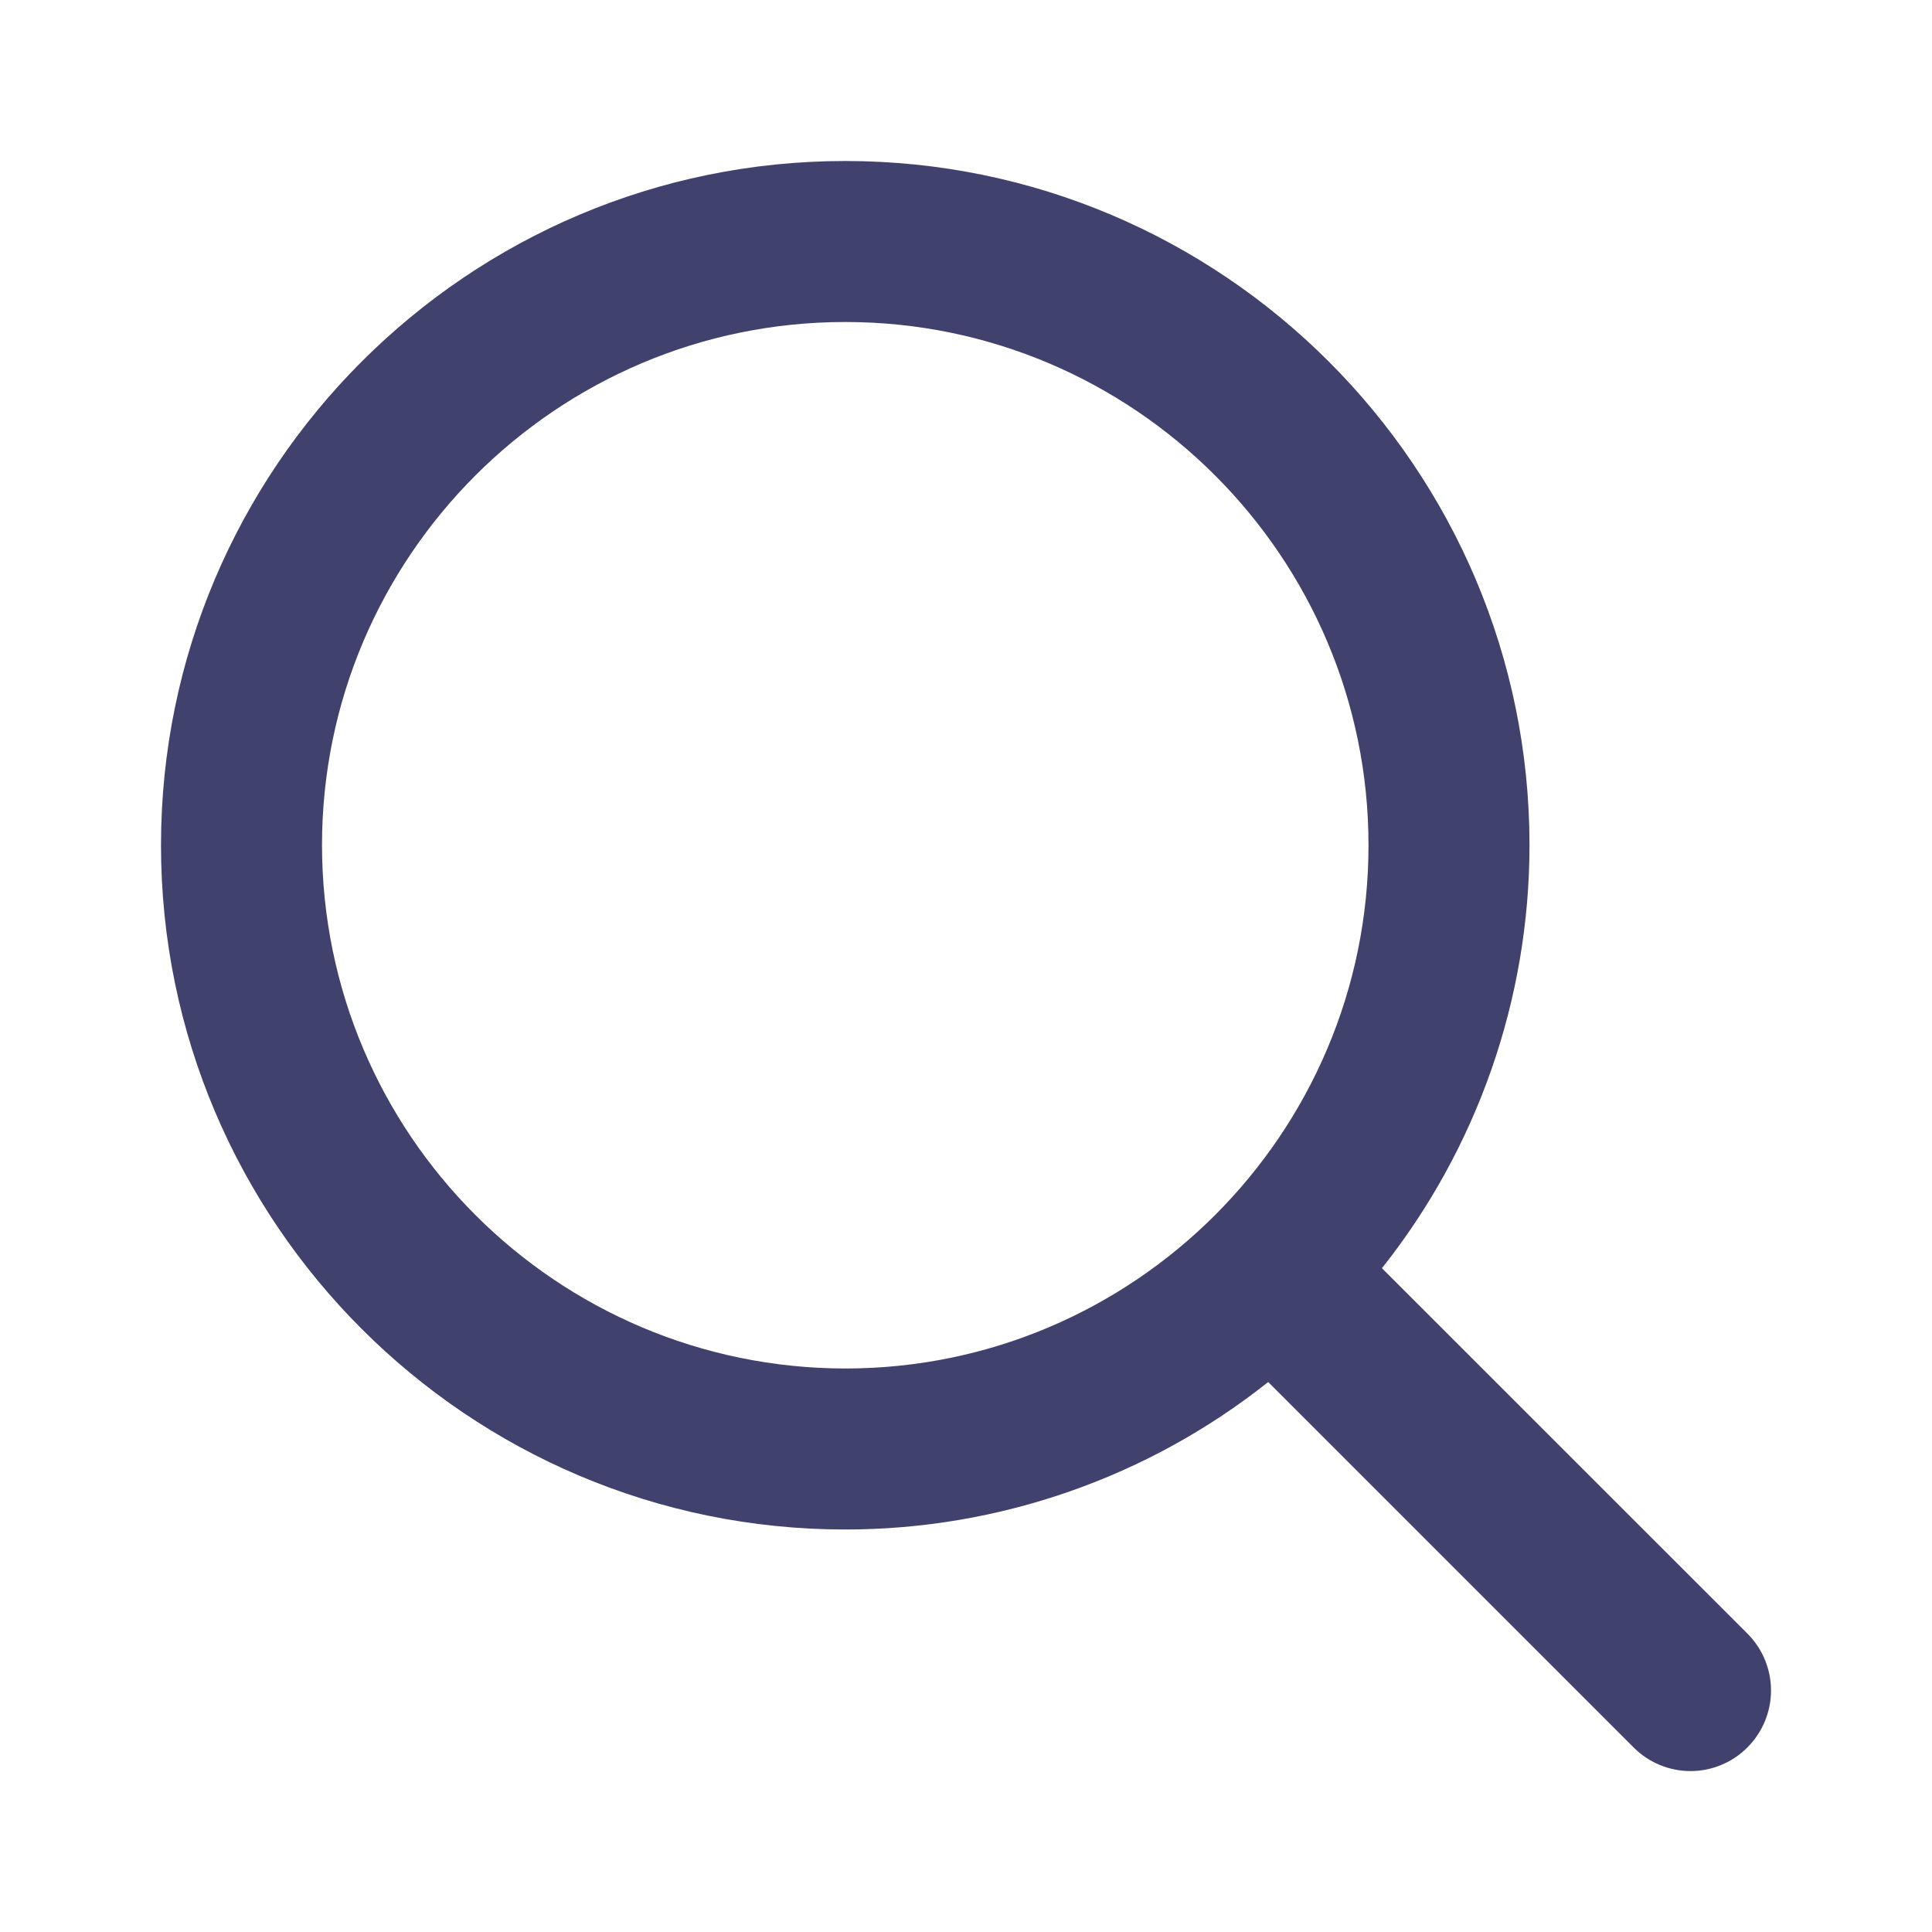
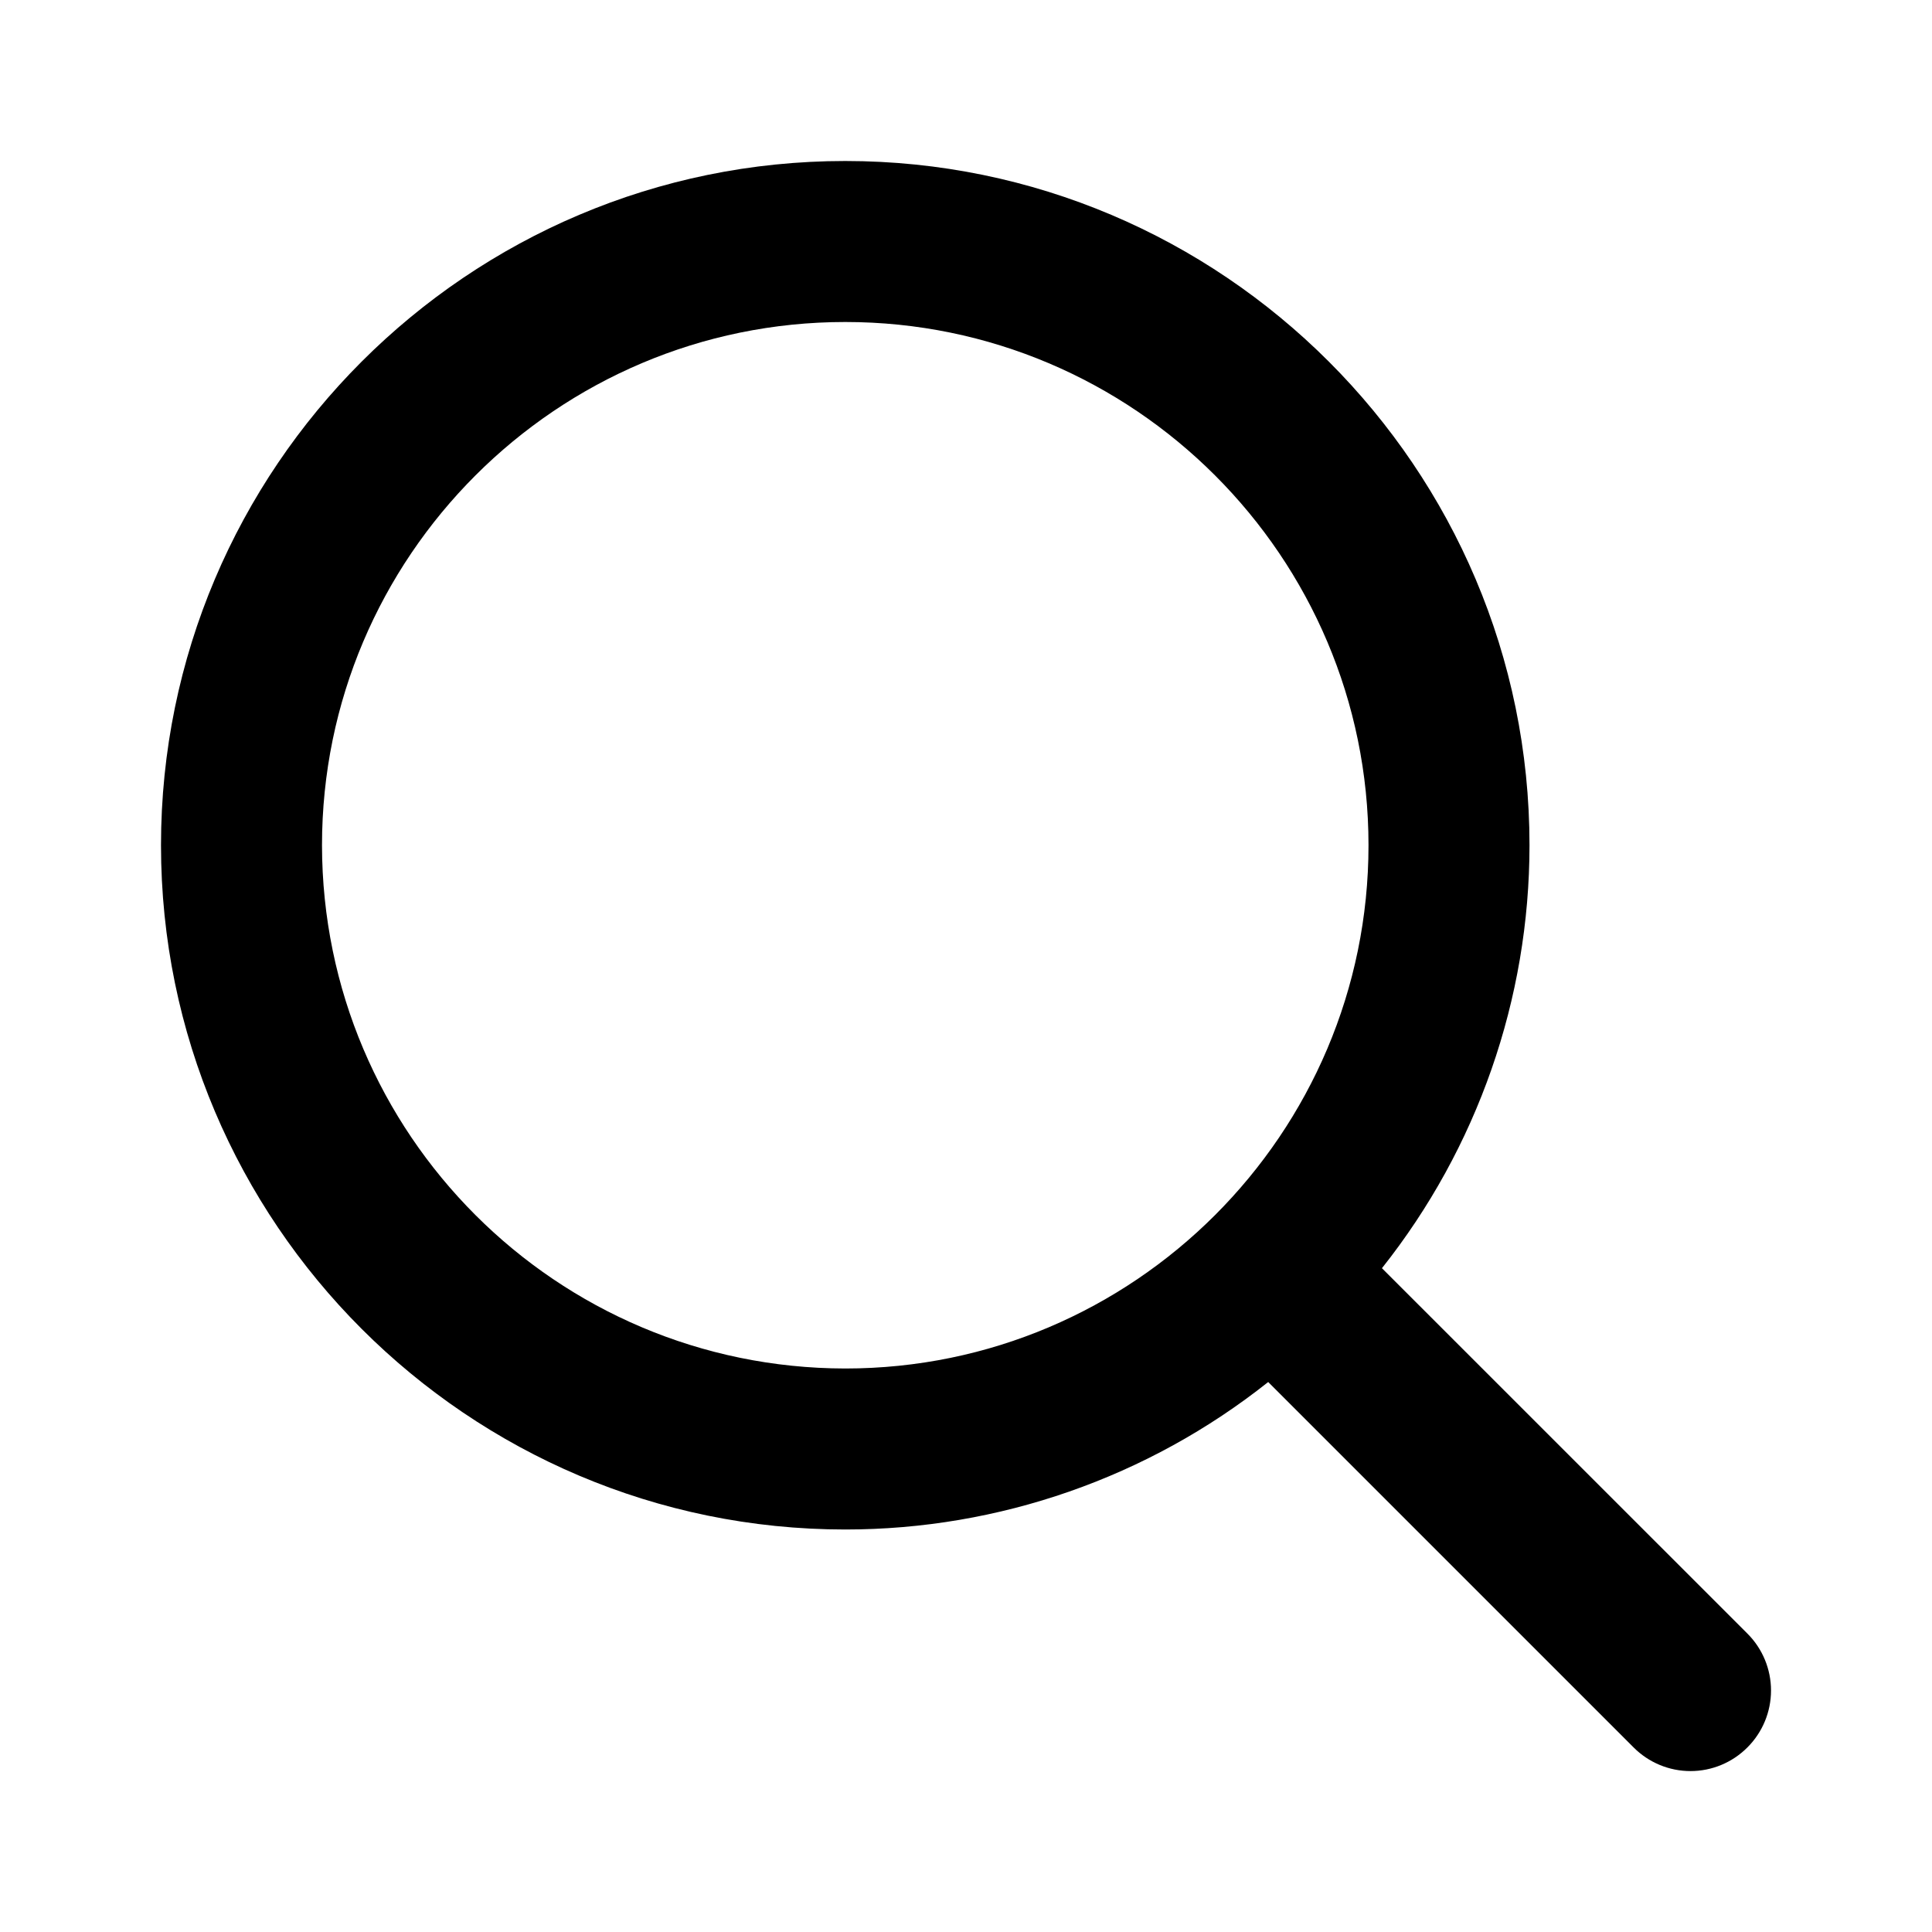
<svg xmlns="http://www.w3.org/2000/svg" width="24" height="24" fill="none" viewBox="0 0 24 24">
-   <path fill="#41416E" d="m21.707 20.293-4.54-4.539A8.454 8.454 0 0 0 19 10.5C19 5.813 15.187 2 10.5 2 5.813 2 2 5.813 2 10.5c0 4.687 3.813 8.5 8.5 8.5a8.446 8.446 0 0 0 5.254-1.832l4.539 4.539a.997.997 0 0 0 1.414 0 .999.999 0 0 0 0-1.414ZM4 10.5C4 6.916 6.916 4 10.5 4S17 6.916 17 10.5 14.084 17 10.5 17A6.508 6.508 0 0 1 4 10.5Z" />
+   <path fill="#000000" d="m21.707 20.293-4.54-4.539A8.454 8.454 0 0 0 19 10.5C19 5.813 15.187 2 10.5 2 5.813 2 2 5.813 2 10.5c0 4.687 3.813 8.5 8.5 8.5a8.446 8.446 0 0 0 5.254-1.832l4.539 4.539a.997.997 0 0 0 1.414 0 .999.999 0 0 0 0-1.414ZM4 10.5C4 6.916 6.916 4 10.5 4S17 6.916 17 10.5 14.084 17 10.5 17A6.508 6.508 0 0 1 4 10.5Z" />
</svg>
